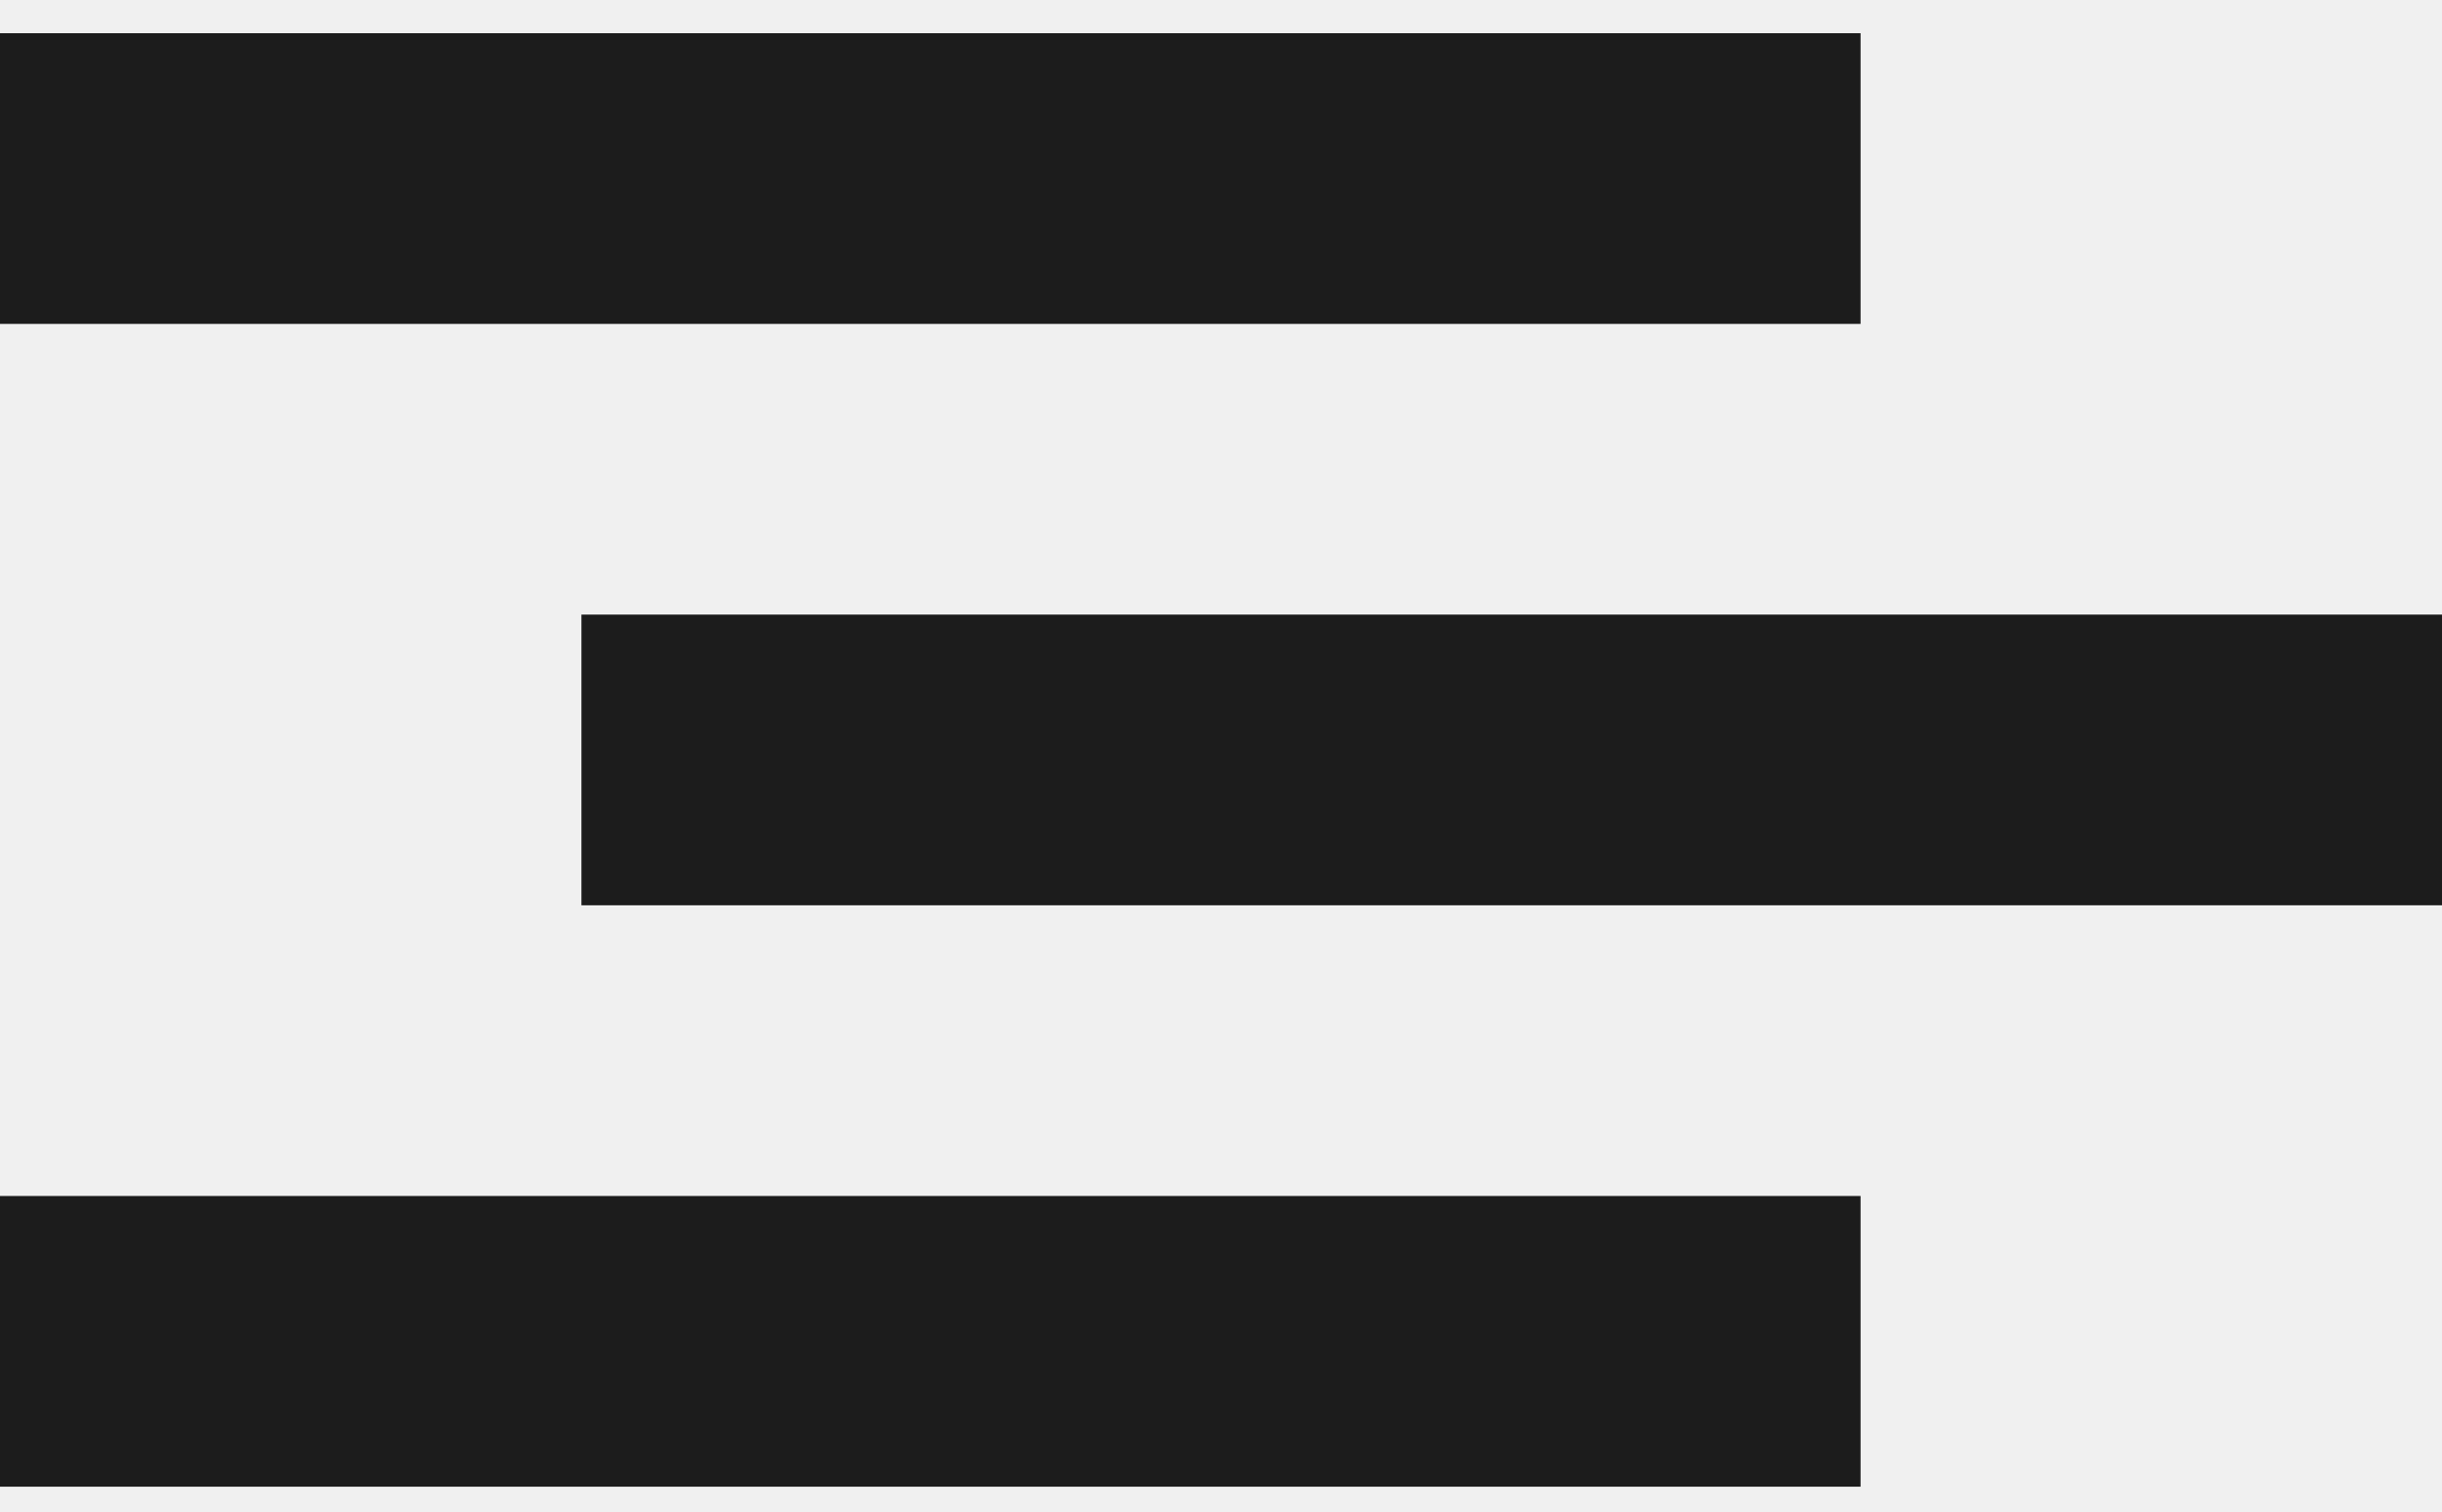
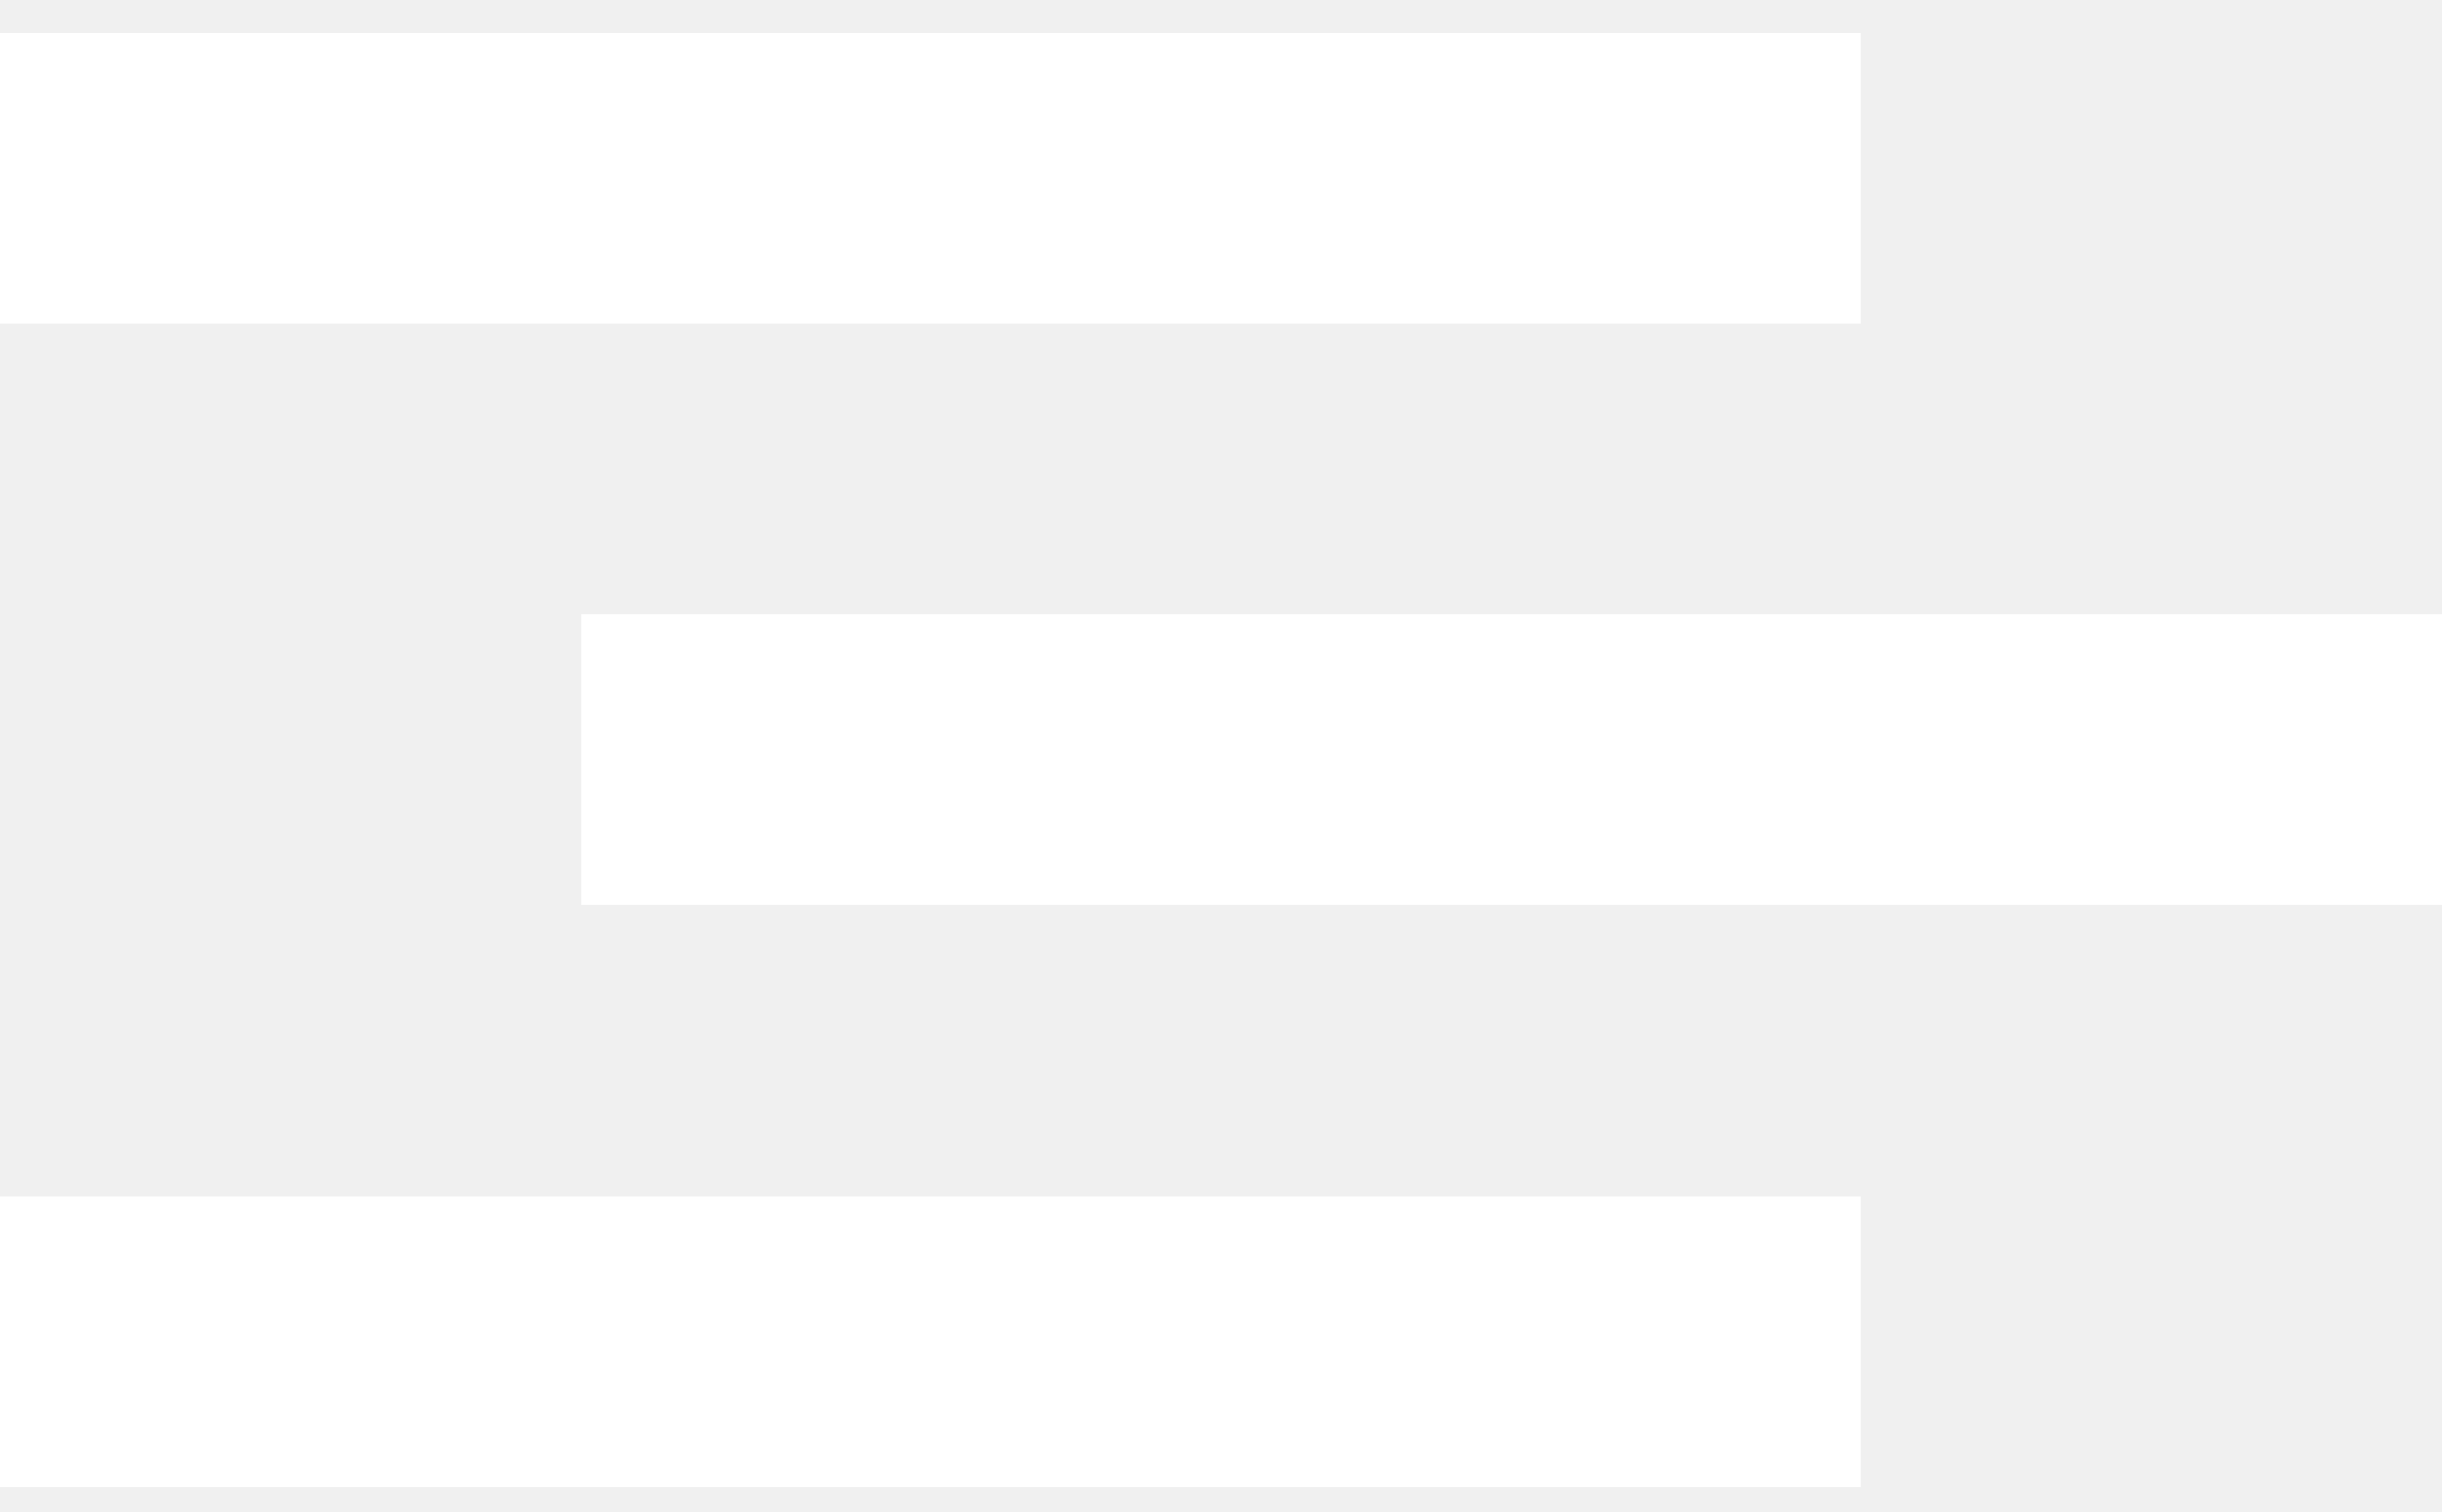
<svg xmlns="http://www.w3.org/2000/svg" width="42" height="26" viewBox="0 0 42 26" fill="none">
-   <rect y="0.571" width="32" height="5" fill="#1C1C1C" />
-   <rect x="10" y="10.571" width="32" height="5" fill="#1C1C1C" />
-   <rect y="20.571" width="32" height="5" fill="#1C1C1C" />
+   <rect y="0.571" width="32" height="5" fill="#ffffff" />
+   <rect x="10" y="10.571" width="32" height="5" fill="#ffffff" />
+   <rect y="20.571" width="32" height="5" fill="#ffffff" />
</svg>
